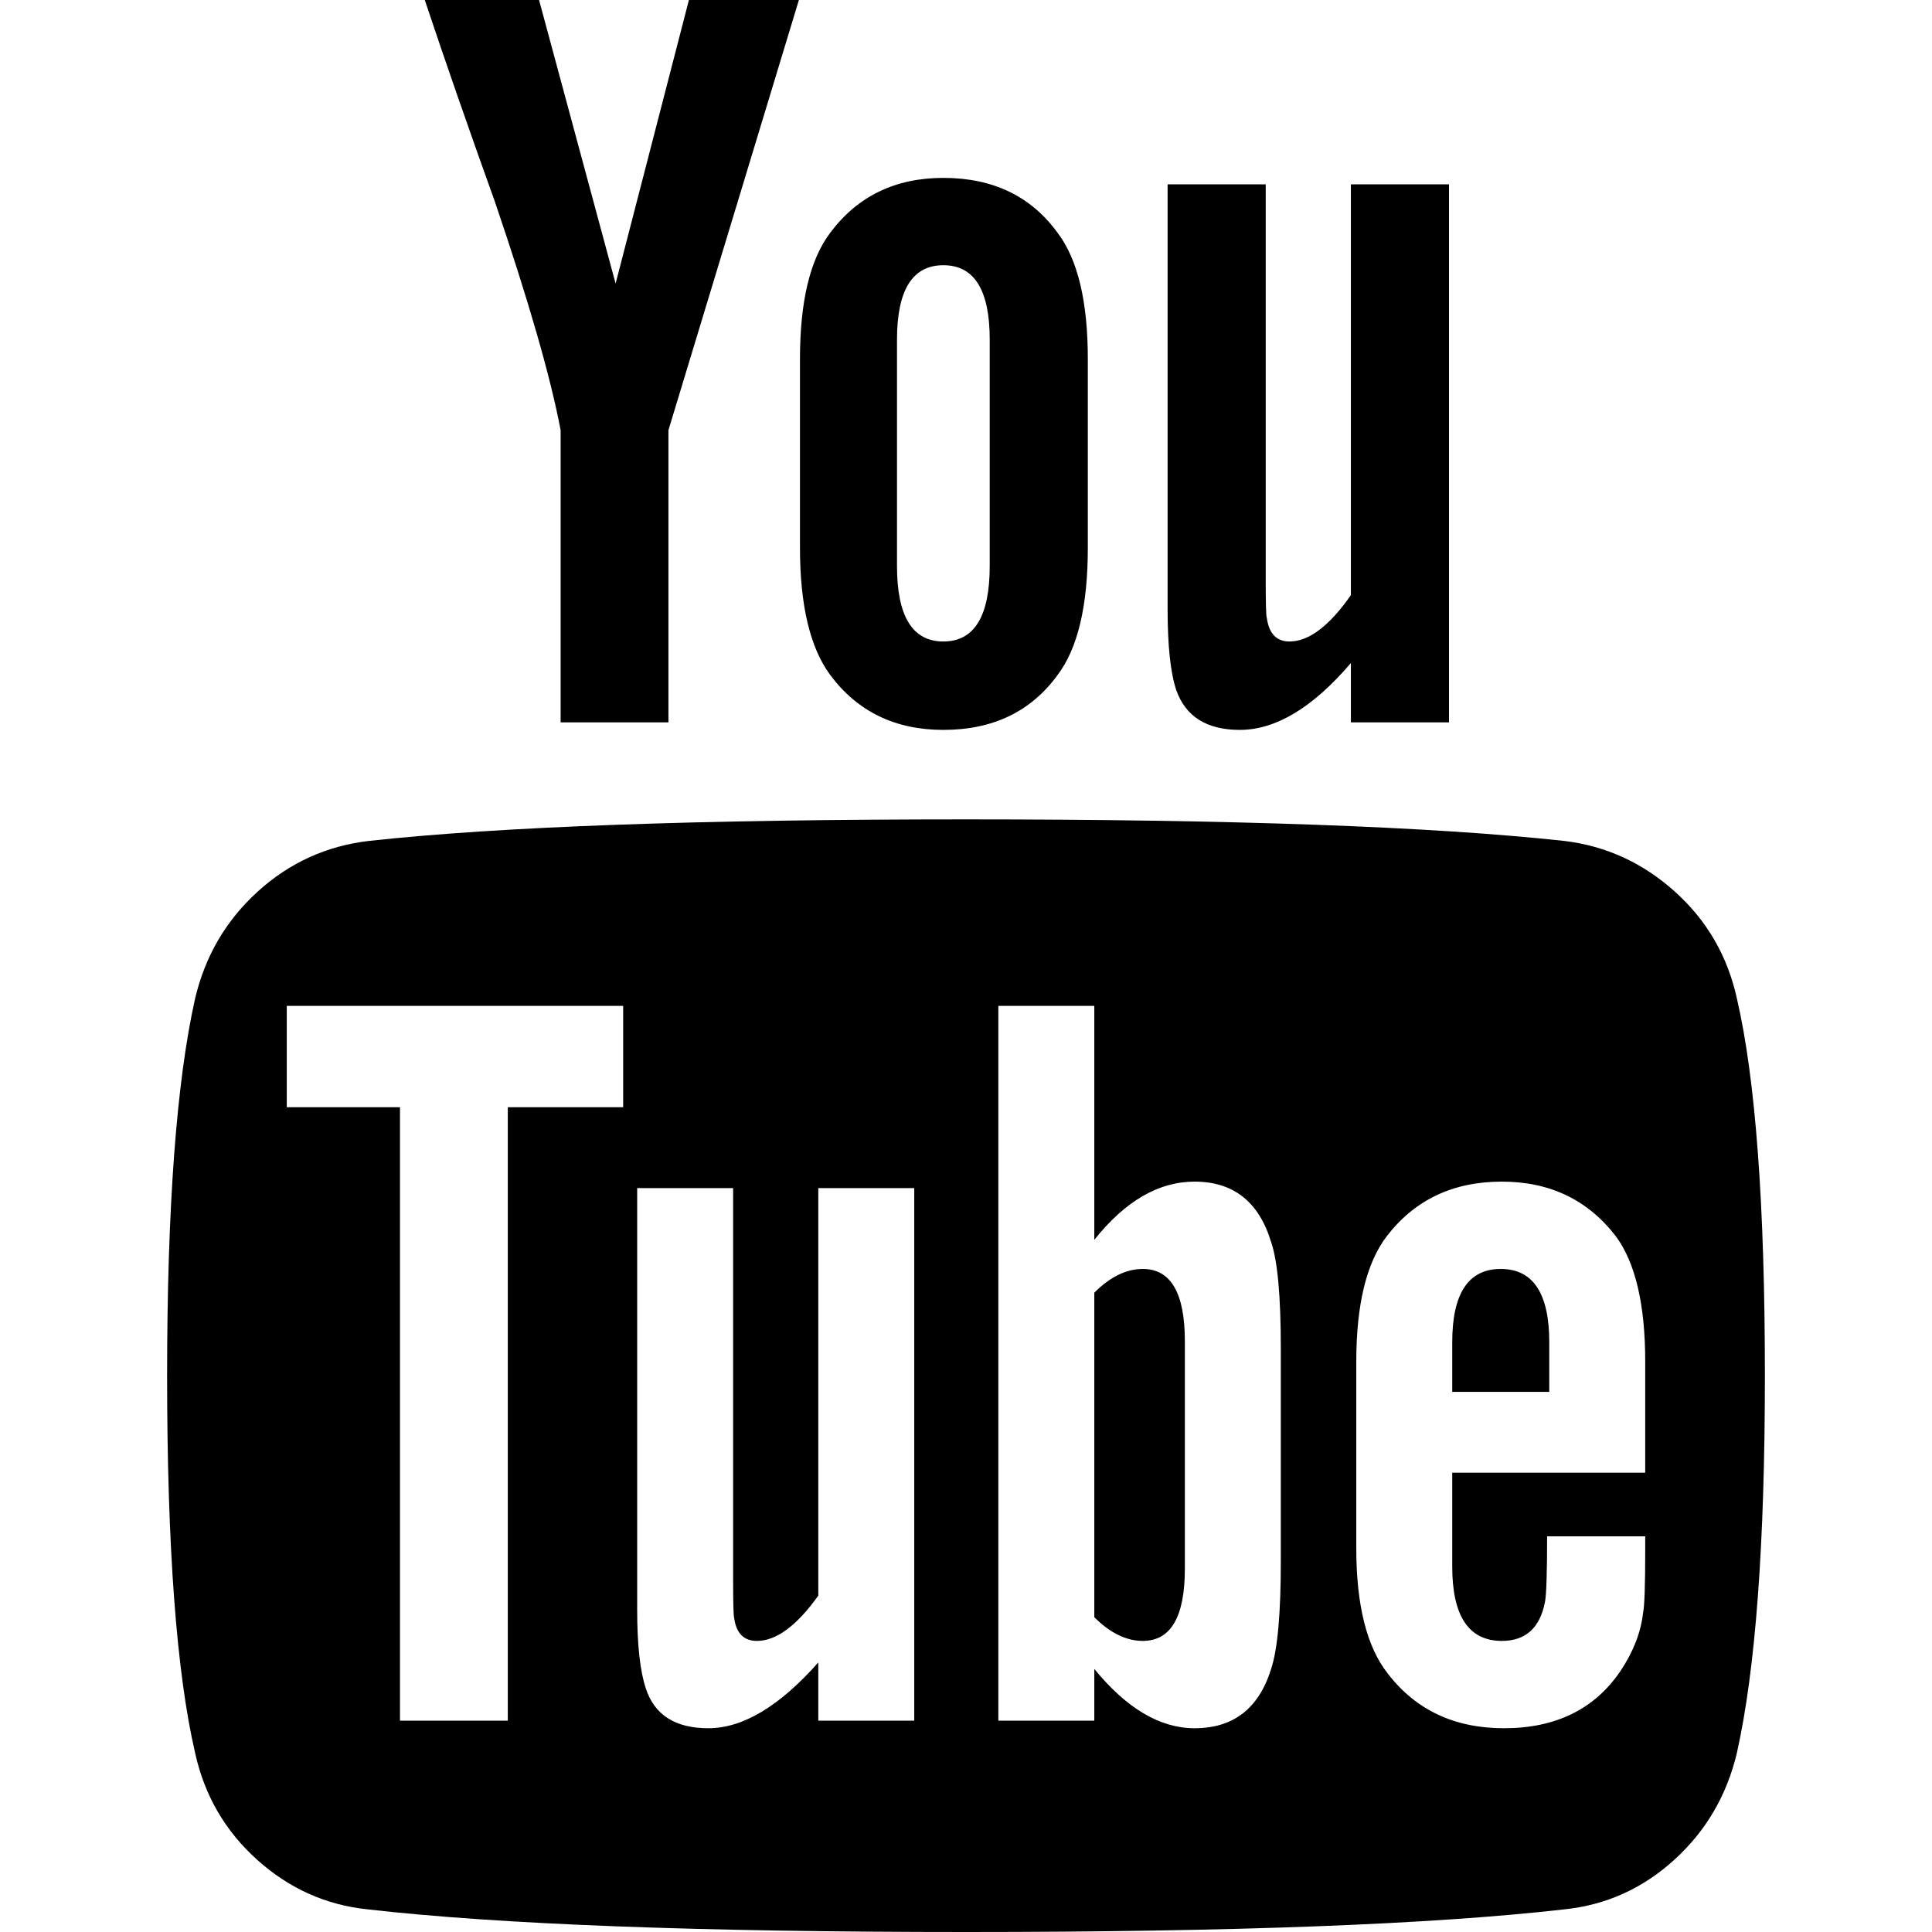
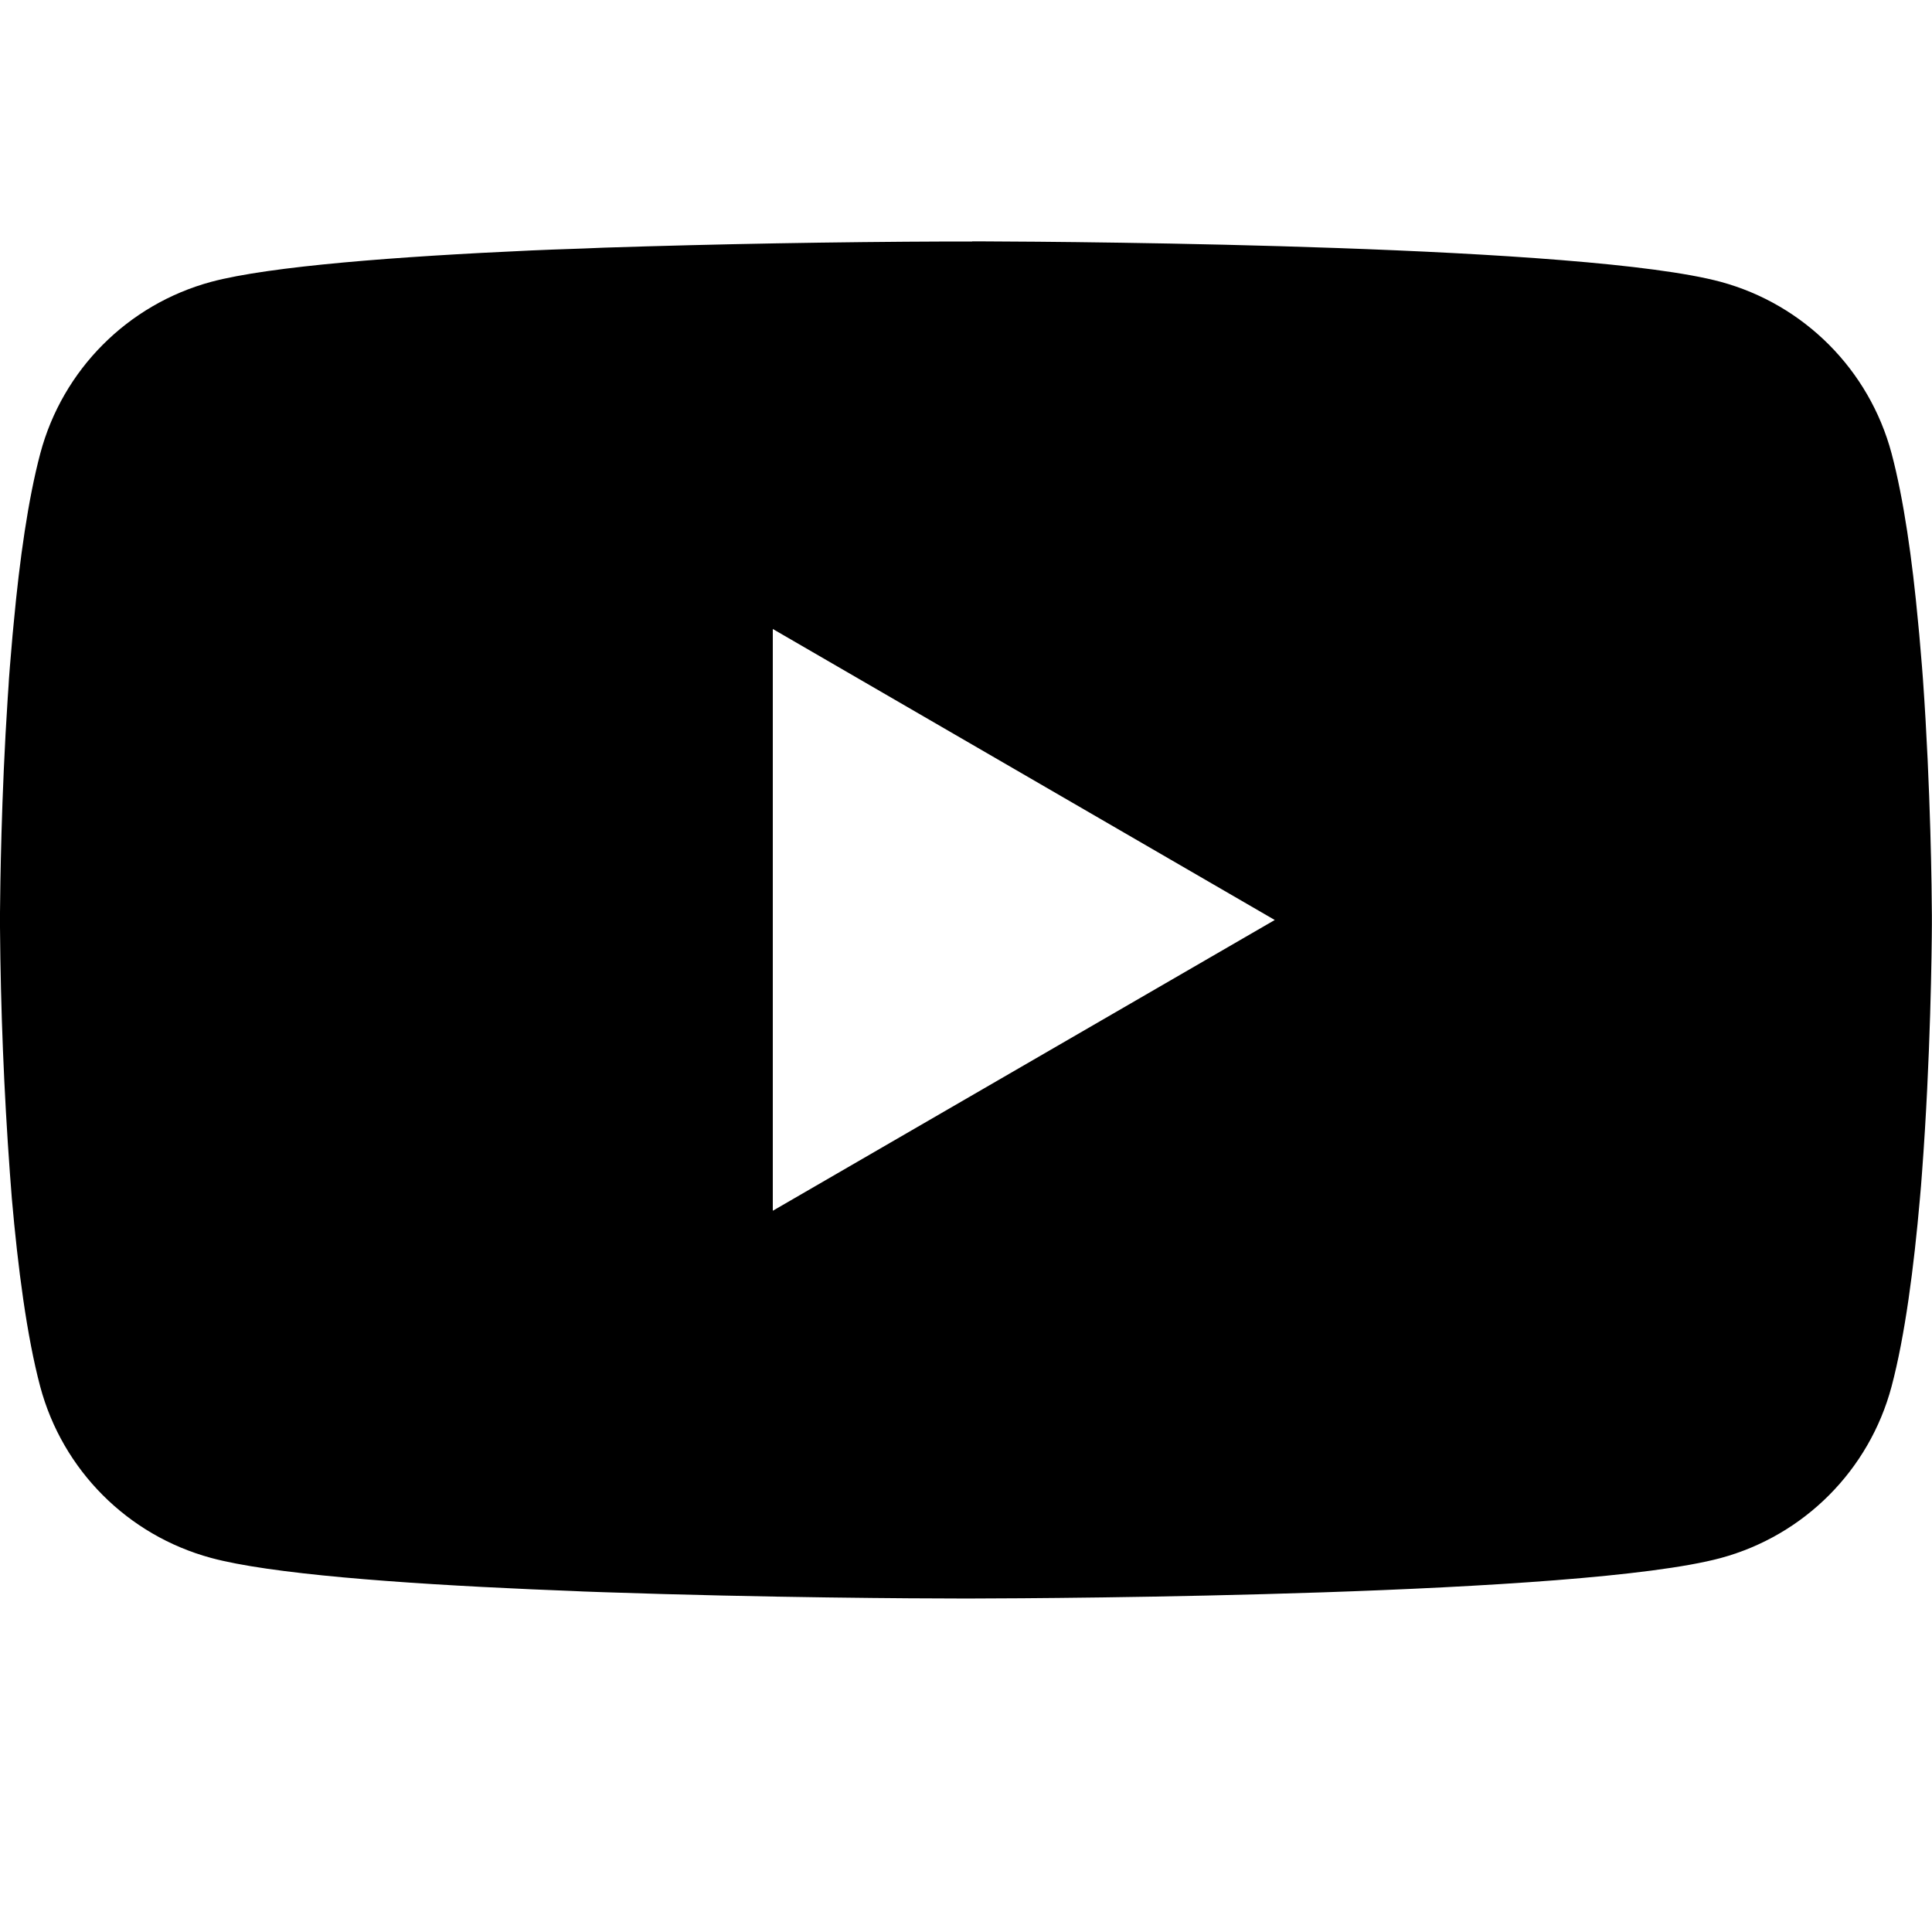
- <svg xmlns="http://www.w3.org/2000/svg" width="1792" height="1792" viewBox="0 0 1792 1792">
-   <path d="M1099 1244v211q0 67-39 67-23 0-45-22v-301q22-22 45-22 39 0 39 67zm338 1v46h-90v-46q0-68 45-68t45 68zm-966-218h107v-94h-312v94h105v569h100v-569zm288 569h89v-494h-89v378q-30 42-57 42-18 0-21-21-1-3-1-35v-364h-89v391q0 49 8 73 12 37 58 37 48 0 102-61v54zm429-148v-197q0-73-9-99-17-56-71-56-50 0-93 54v-217h-89v663h89v-48q45 55 93 55 54 0 71-55 9-27 9-100zm338-10v-13h-91q0 51-2 61-7 36-40 36-46 0-46-69v-87h179v-103q0-79-27-116-39-51-106-51-68 0-107 51-28 37-28 116v173q0 79 29 116 39 51 108 51 72 0 108-53 18-27 21-54 2-9 2-58zm-608-913v-210q0-69-43-69t-43 69v210q0 70 43 70t43-70zm719 751q0 234-26 350-14 59-58 99t-102 46q-184 21-555 21t-555-21q-58-6-102.5-46t-57.5-99q-26-112-26-350 0-234 26-350 14-59 58-99t103-47q183-20 554-20t555 20q58 7 102.5 47t57.5 99q26 112 26 350zm-998-1276h102l-121 399v271h-100v-271q-14-74-61-212-37-103-65-187h106l71 263zm370 333v175q0 81-28 118-37 51-106 51-67 0-105-51-28-38-28-118v-175q0-80 28-117 38-51 105-51 69 0 106 51 28 37 28 117zm335-162v499h-91v-55q-53 62-103 62-46 0-59-37-8-24-8-75v-394h91v367q0 33 1 35 3 22 21 22 27 0 57-43v-381h91z" />
+ <svg xmlns="http://www.w3.org/2000/svg" width="16" height="16" fill="currentColor" class="bi bi-youtube" viewBox="0 0 16 16">
+   <path d="M8.051 1.999h.089c.822.003 4.987.033 6.11.335a2.01 2.01 0 0 1 1.415 1.42c.101.38.172.883.22 1.402l.01.104.022.26.008.104c.065.914.073 1.77.074 1.957v.075c-.001.194-.01 1.108-.082 2.06l-.008.105-.009.104c-.05.572-.124 1.14-.235 1.558a2.007 2.007 0 0 1-1.415 1.42c-1.16.312-5.569.334-6.18.335h-.142c-.309 0-1.587-.006-2.927-.052l-.17-.006-.087-.004-.171-.007-.171-.007c-1.11-.049-2.167-.128-2.654-.26a2.007 2.007 0 0 1-1.415-1.419c-.111-.417-.185-.986-.235-1.558L.09 9.82l-.008-.104A31.4 31.4 0 0 1 0 7.68v-.123c.002-.215.01-.958.064-1.778l.007-.103.003-.052.008-.104.022-.26.01-.104c.048-.519.119-1.023.22-1.402a2.007 2.007 0 0 1 1.415-1.42c.487-.13 1.544-.21 2.654-.26l.17-.007.172-.006.086-.003.171-.007A99.788 99.788 0 0 1 7.858 2h.193zM6.4 5.209v4.818l4.157-2.408L6.4 5.209z" />
</svg>
